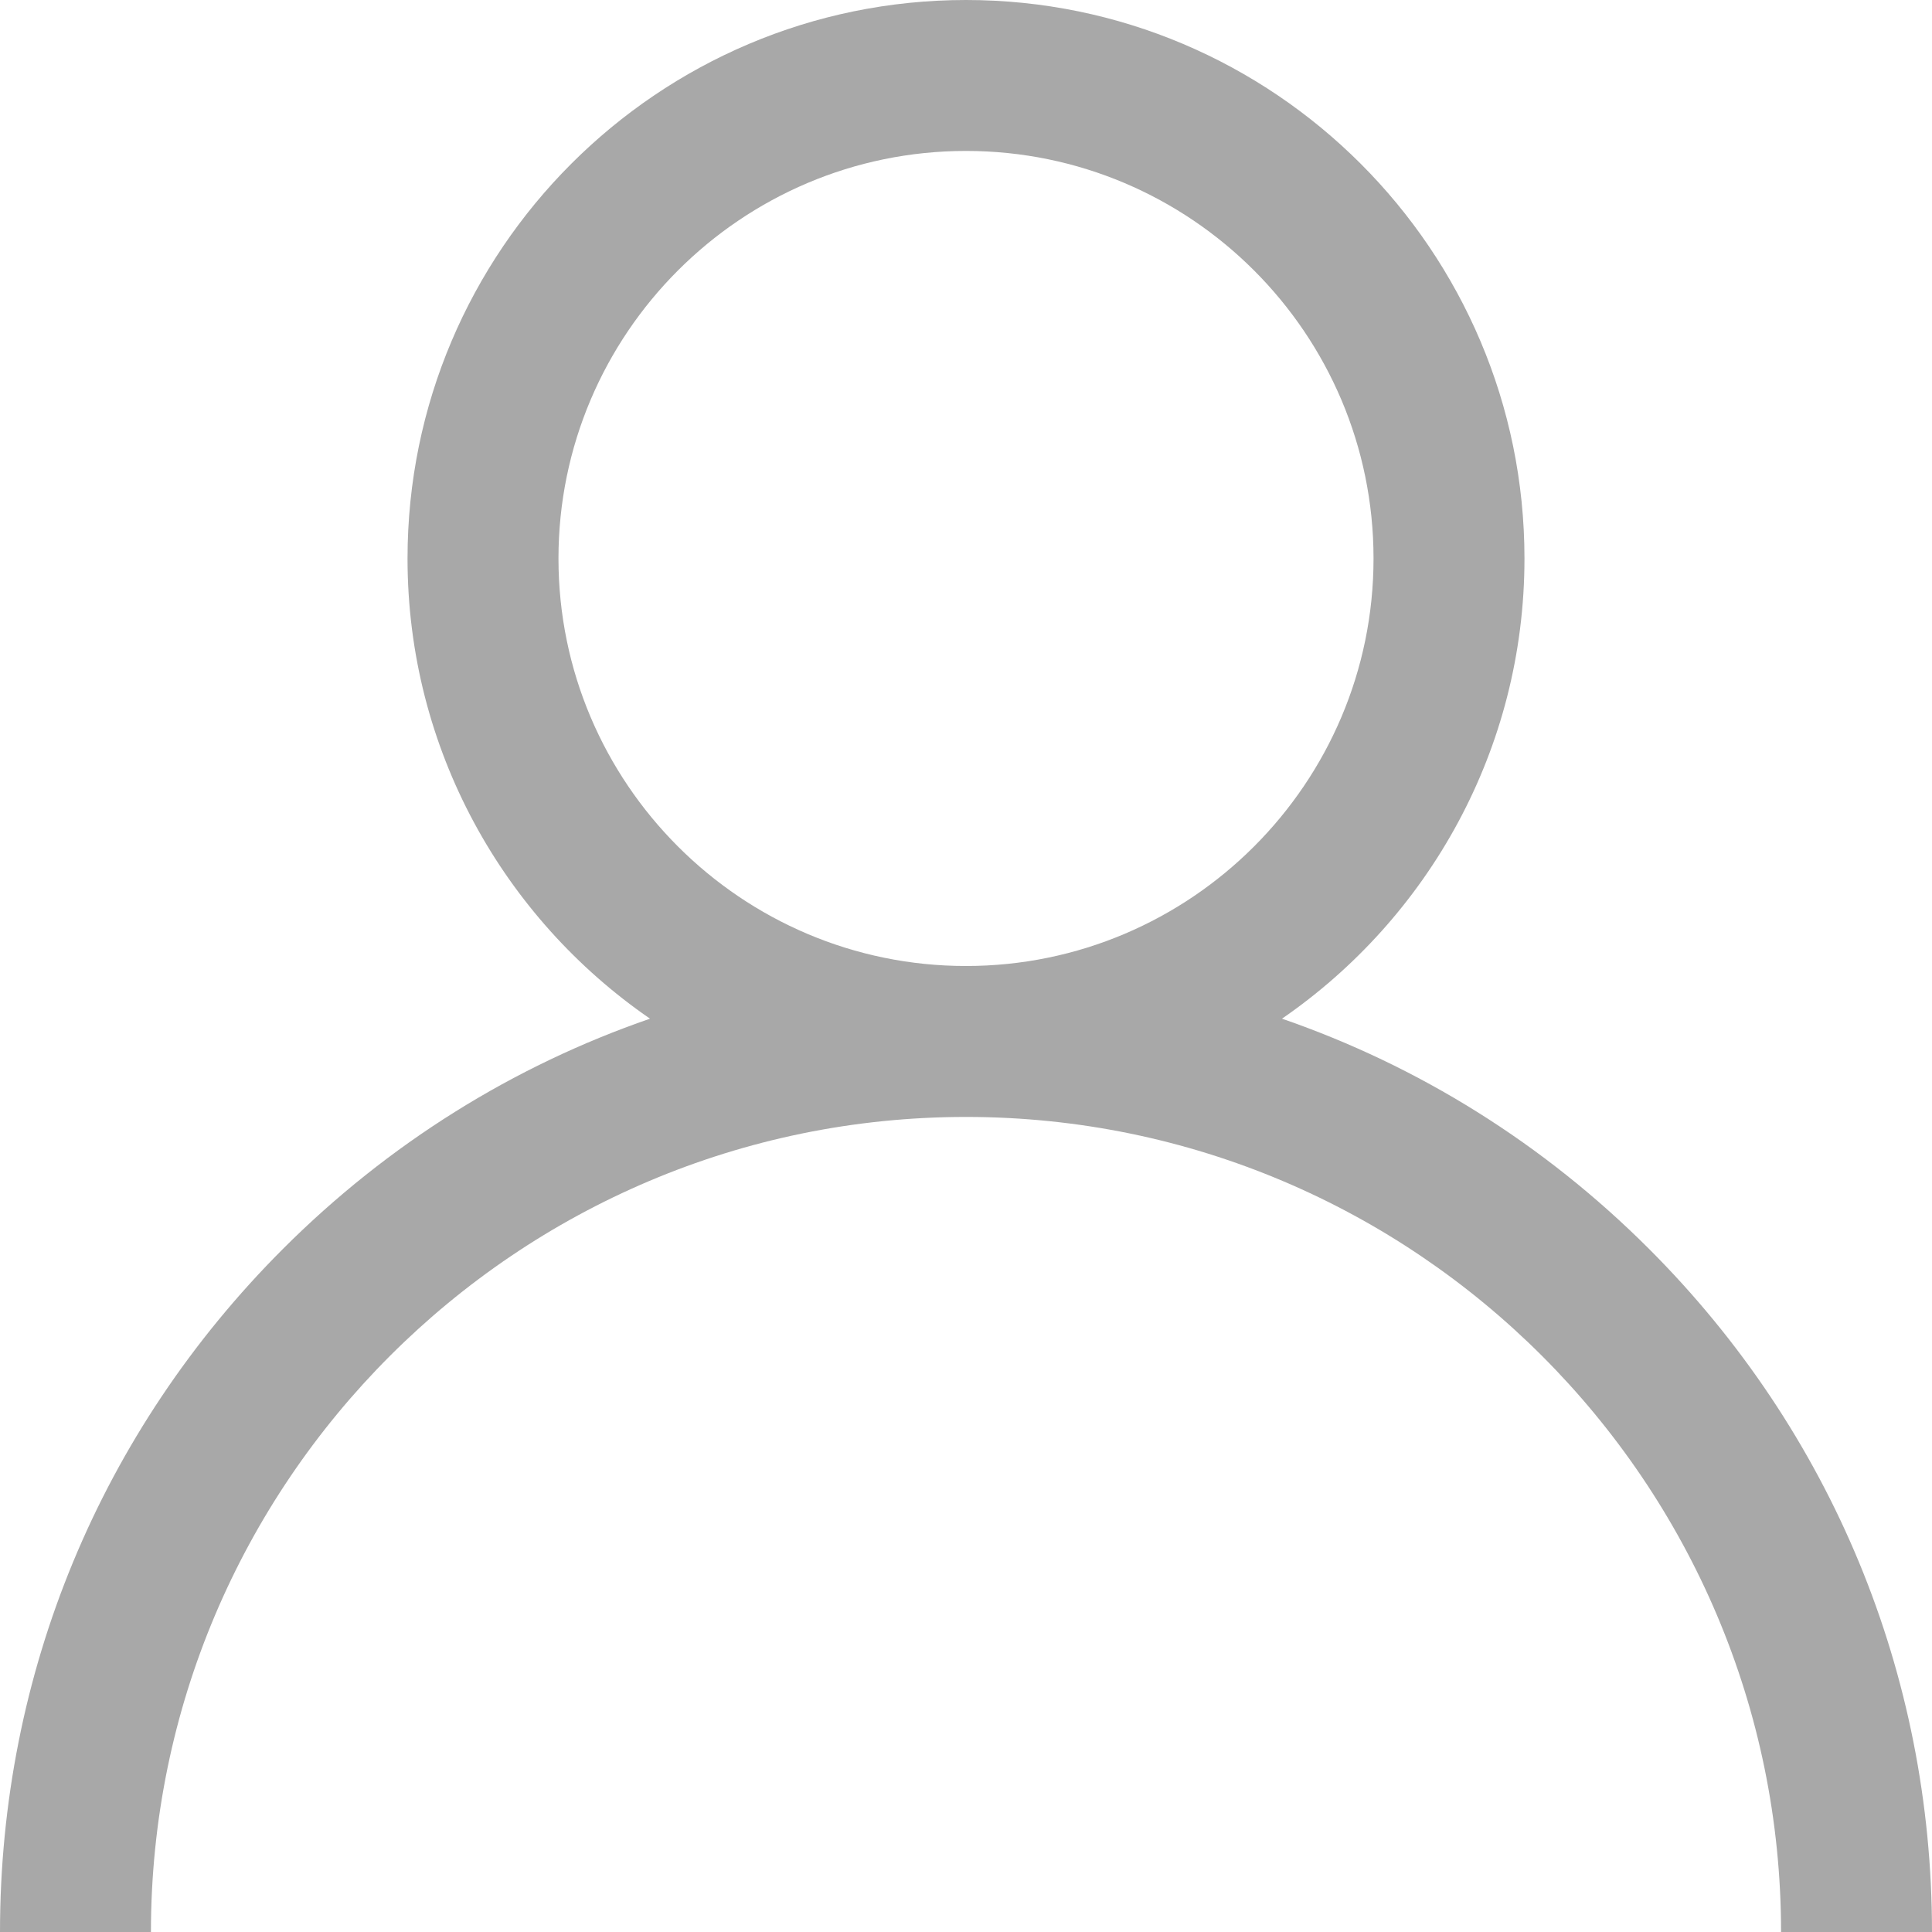
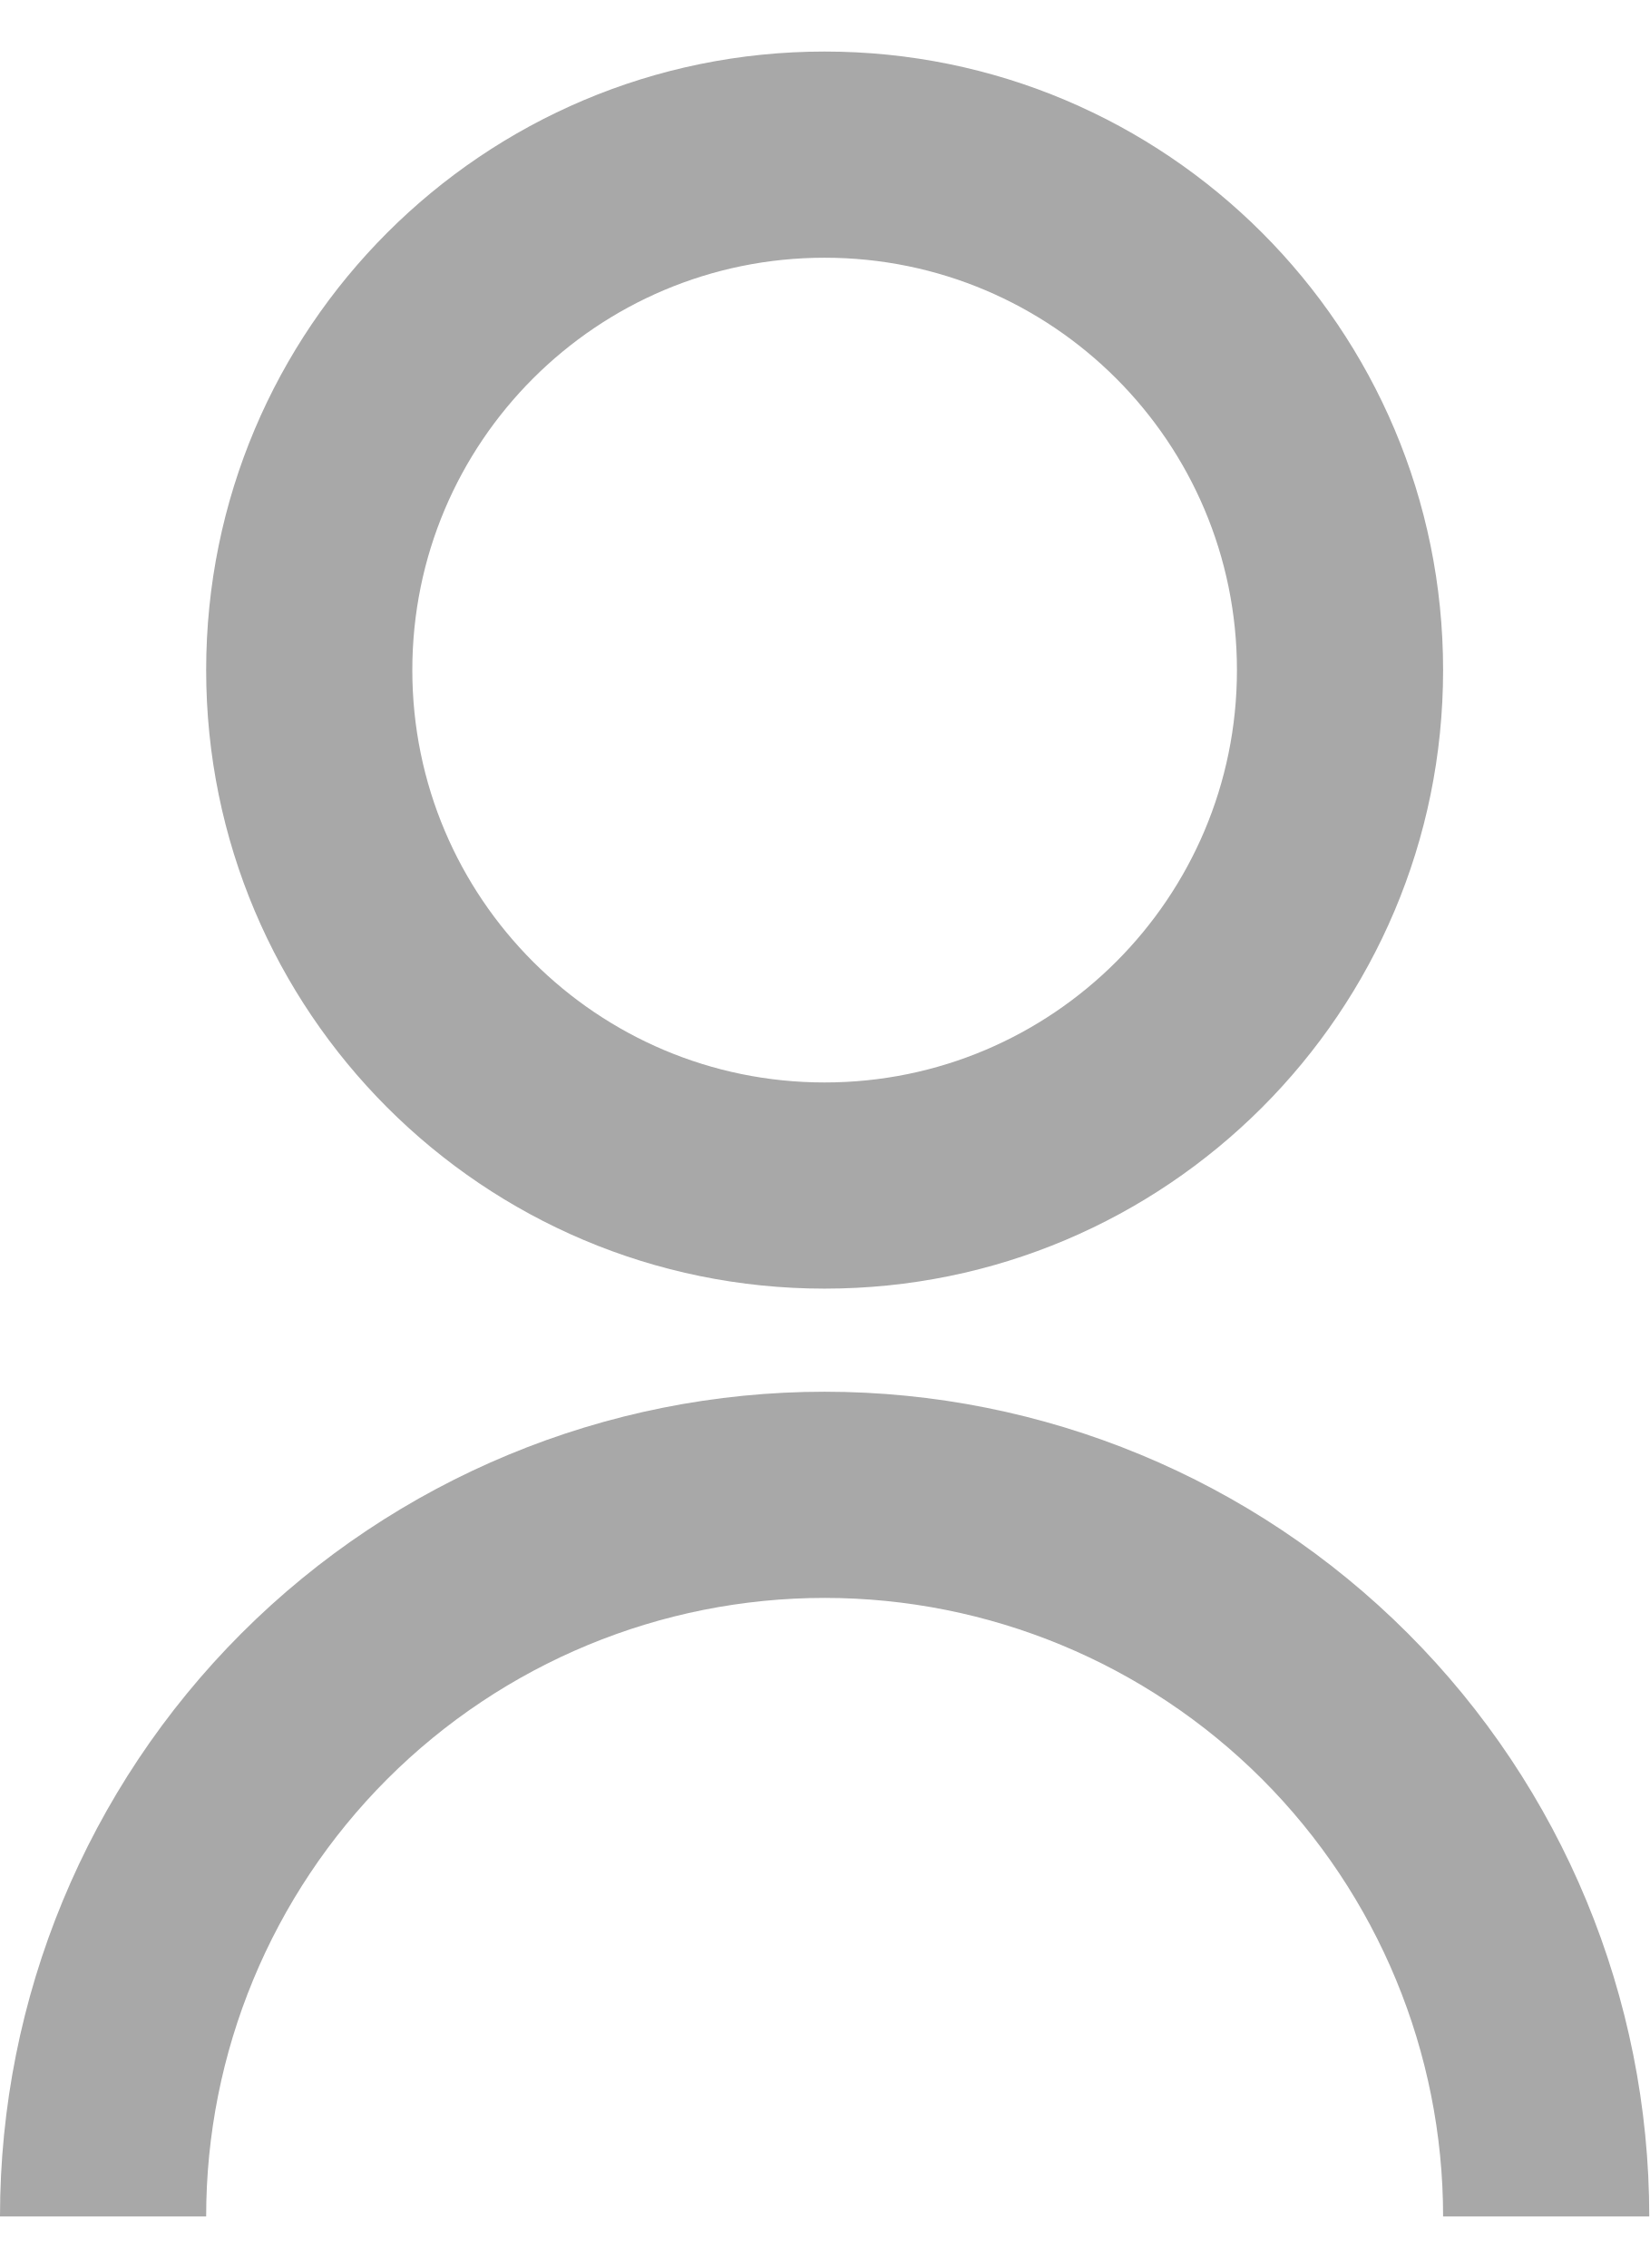
- <svg xmlns="http://www.w3.org/2000/svg" version="1.1" width="512" height="512" x="0" y="0" viewBox="0 0 512 512" style="enable-background:new 0 0 512 512" xml:space="preserve" class="">
-   <g>
-     <path d="M437.02 330.98c-27.883-27.882-61.071-48.523-97.281-61.018C378.521 243.251 404 198.548 404 148 404 66.393 337.607 0 256 0S108 66.393 108 148c0 50.548 25.479 95.251 64.262 121.962-36.21 12.495-69.398 33.136-97.281 61.018C26.629 379.333 0 443.62 0 512h40c0-119.103 96.897-216 216-216s216 96.897 216 216h40c0-68.38-26.629-132.667-74.98-181.02zM256 256c-59.551 0-108-48.448-108-108S196.449 40 256 40s108 48.448 108 108-48.449 108-108 108z" fill="#a8a8a8" data-original="#000000" class="" />
-   </g>
+ <svg xmlns="http://www.w3.org/2000/svg" width="16" height="22" viewBox="0 0 16 22" fill="none">
+   <path d="M0 21.5C0 19.378 0.843 17.343 2.343 15.843C3.843 14.343 5.878 13.5 8 13.5C10.122 13.5 12.157 14.343 13.657 15.843C15.157 17.343 16 19.378 16 21.5H14C14 19.909 13.368 18.383 12.243 17.257C11.117 16.132 9.591 15.5 8 15.5C6.409 15.5 4.883 16.132 3.757 17.257C2.632 18.383 2 19.909 2 21.5H0ZM8 12.5C4.685 12.5 2 9.815 2 6.5C2 3.185 4.685 0.5 8 0.5C11.315 0.5 14 3.185 14 6.5C14 9.815 11.315 12.5 8 12.5ZM8 10.5C10.21 10.5 12 8.71 12 6.5C12 4.29 10.21 2.5 8 2.5C5.79 2.5 4 4.29 4 6.5C4 8.71 5.79 10.5 8 10.5Z" fill="#A8A8A8" />
</svg>
